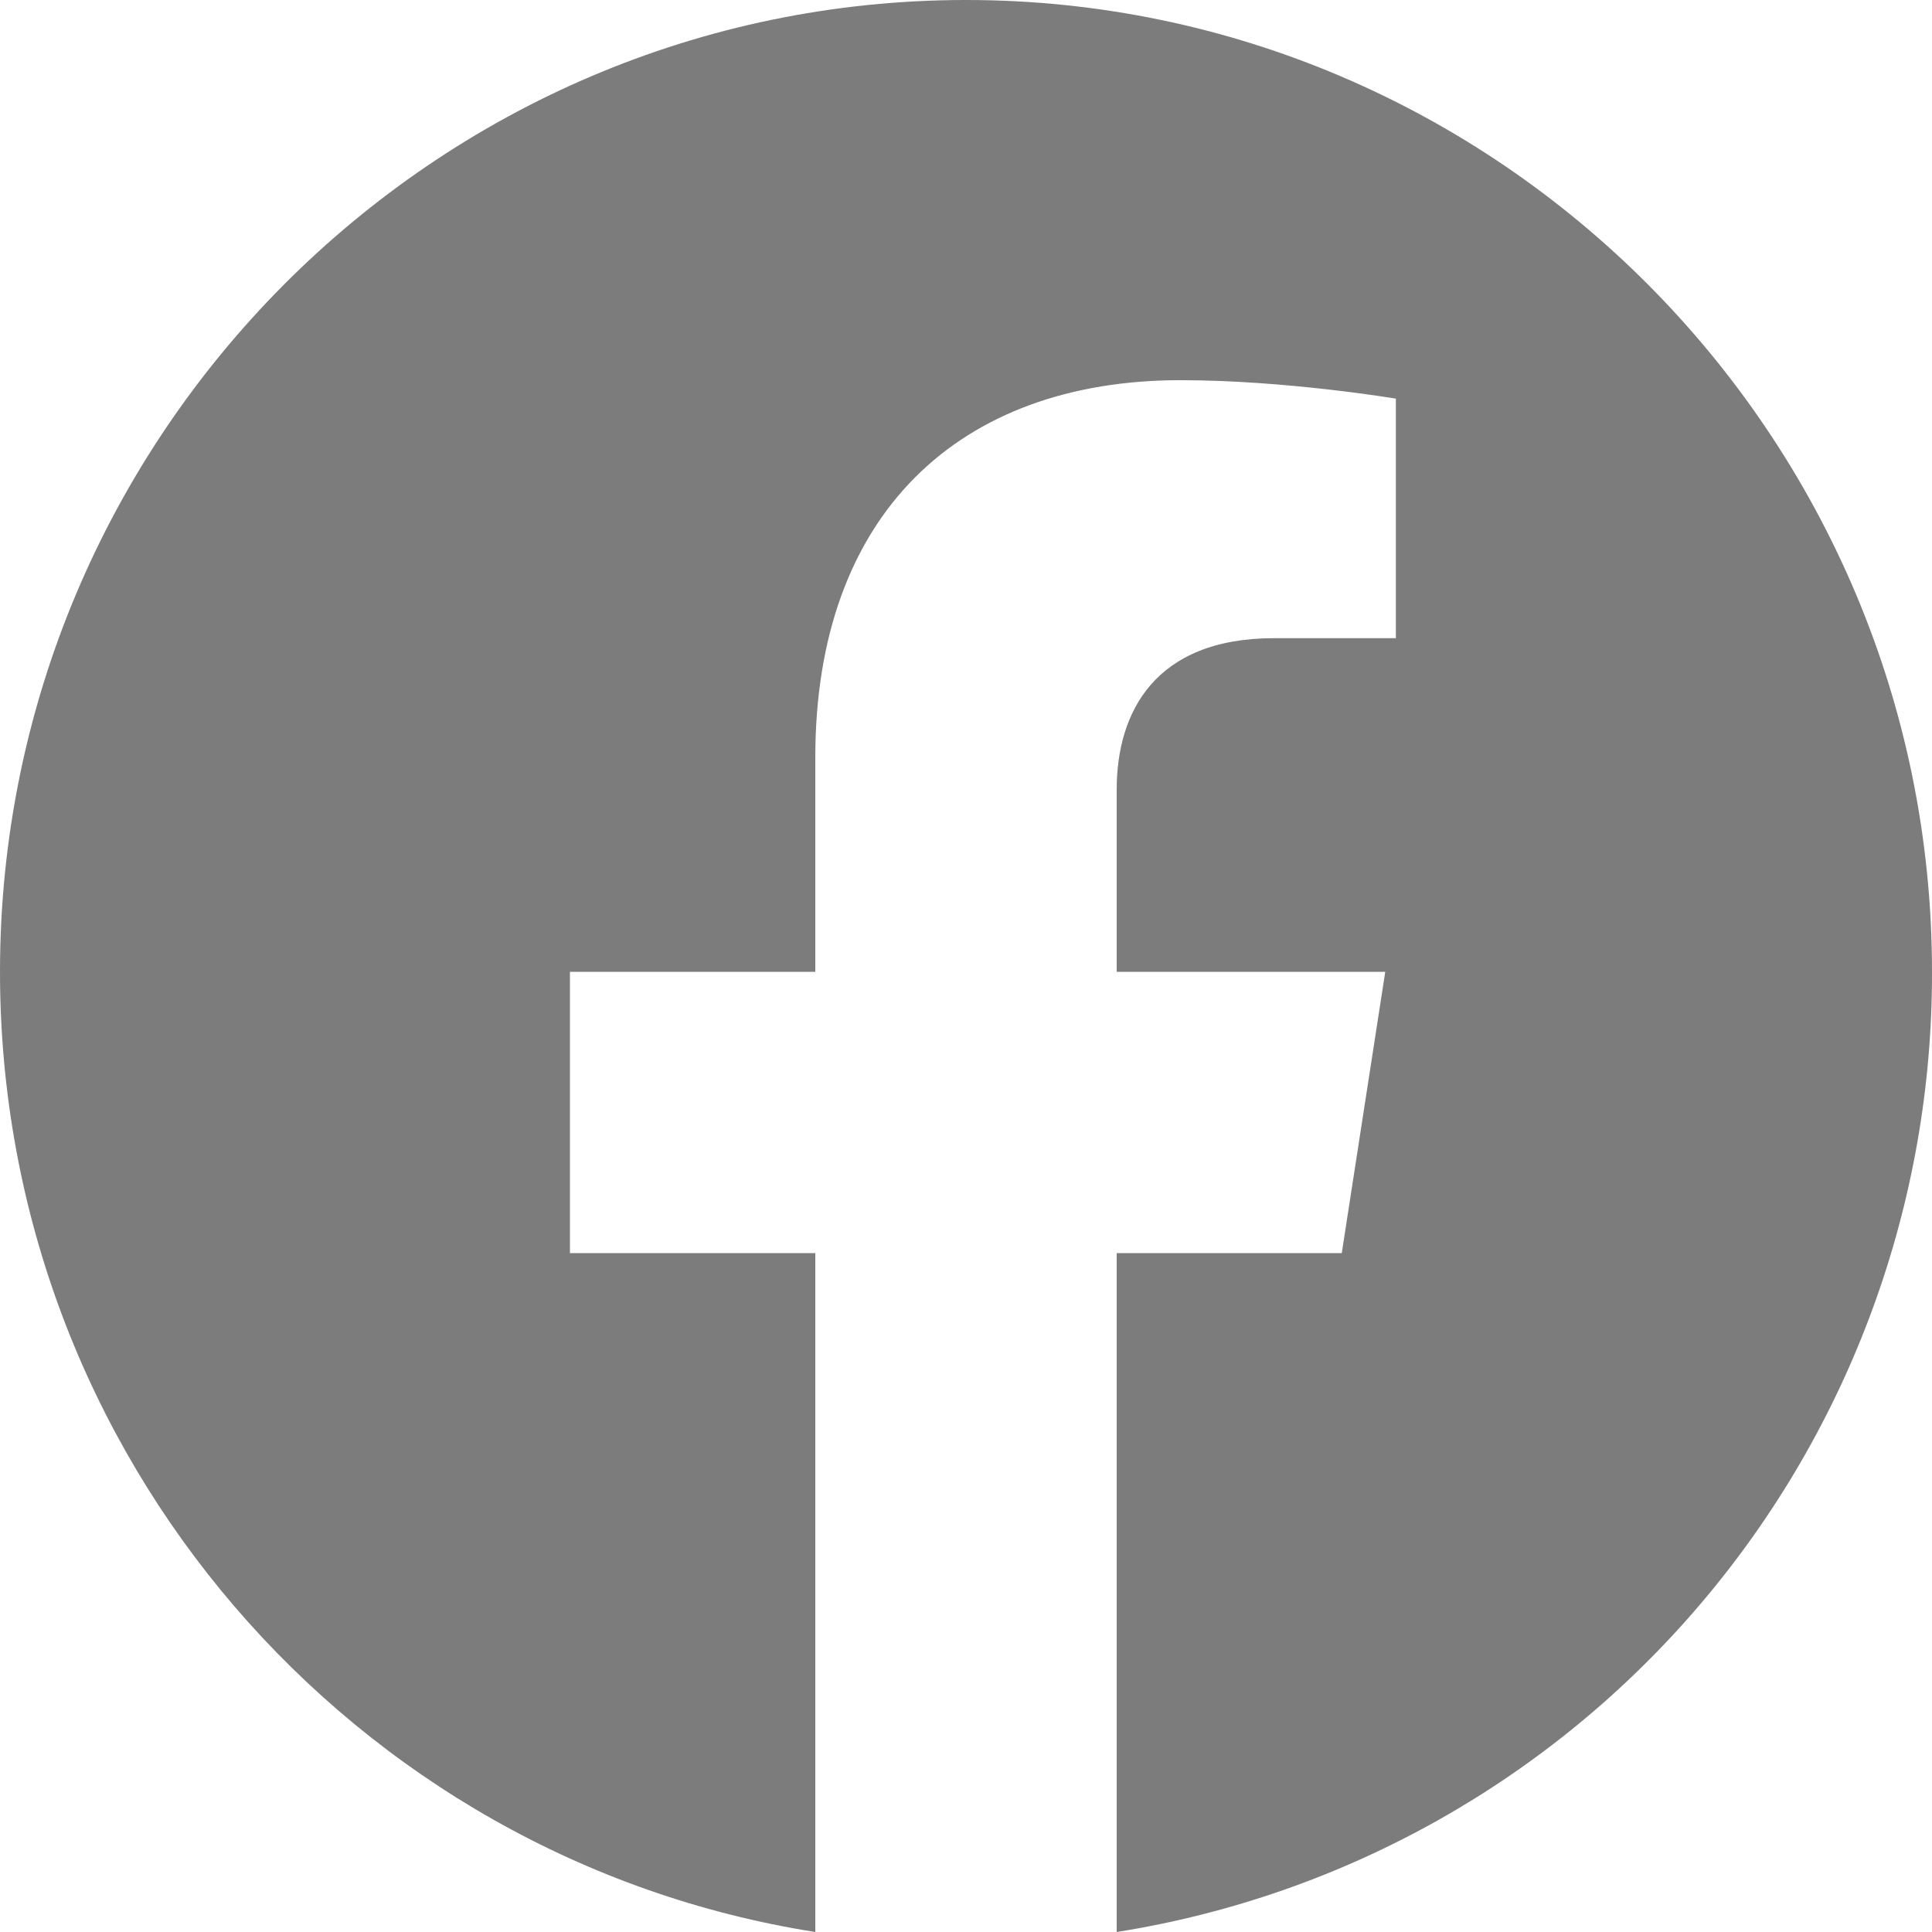
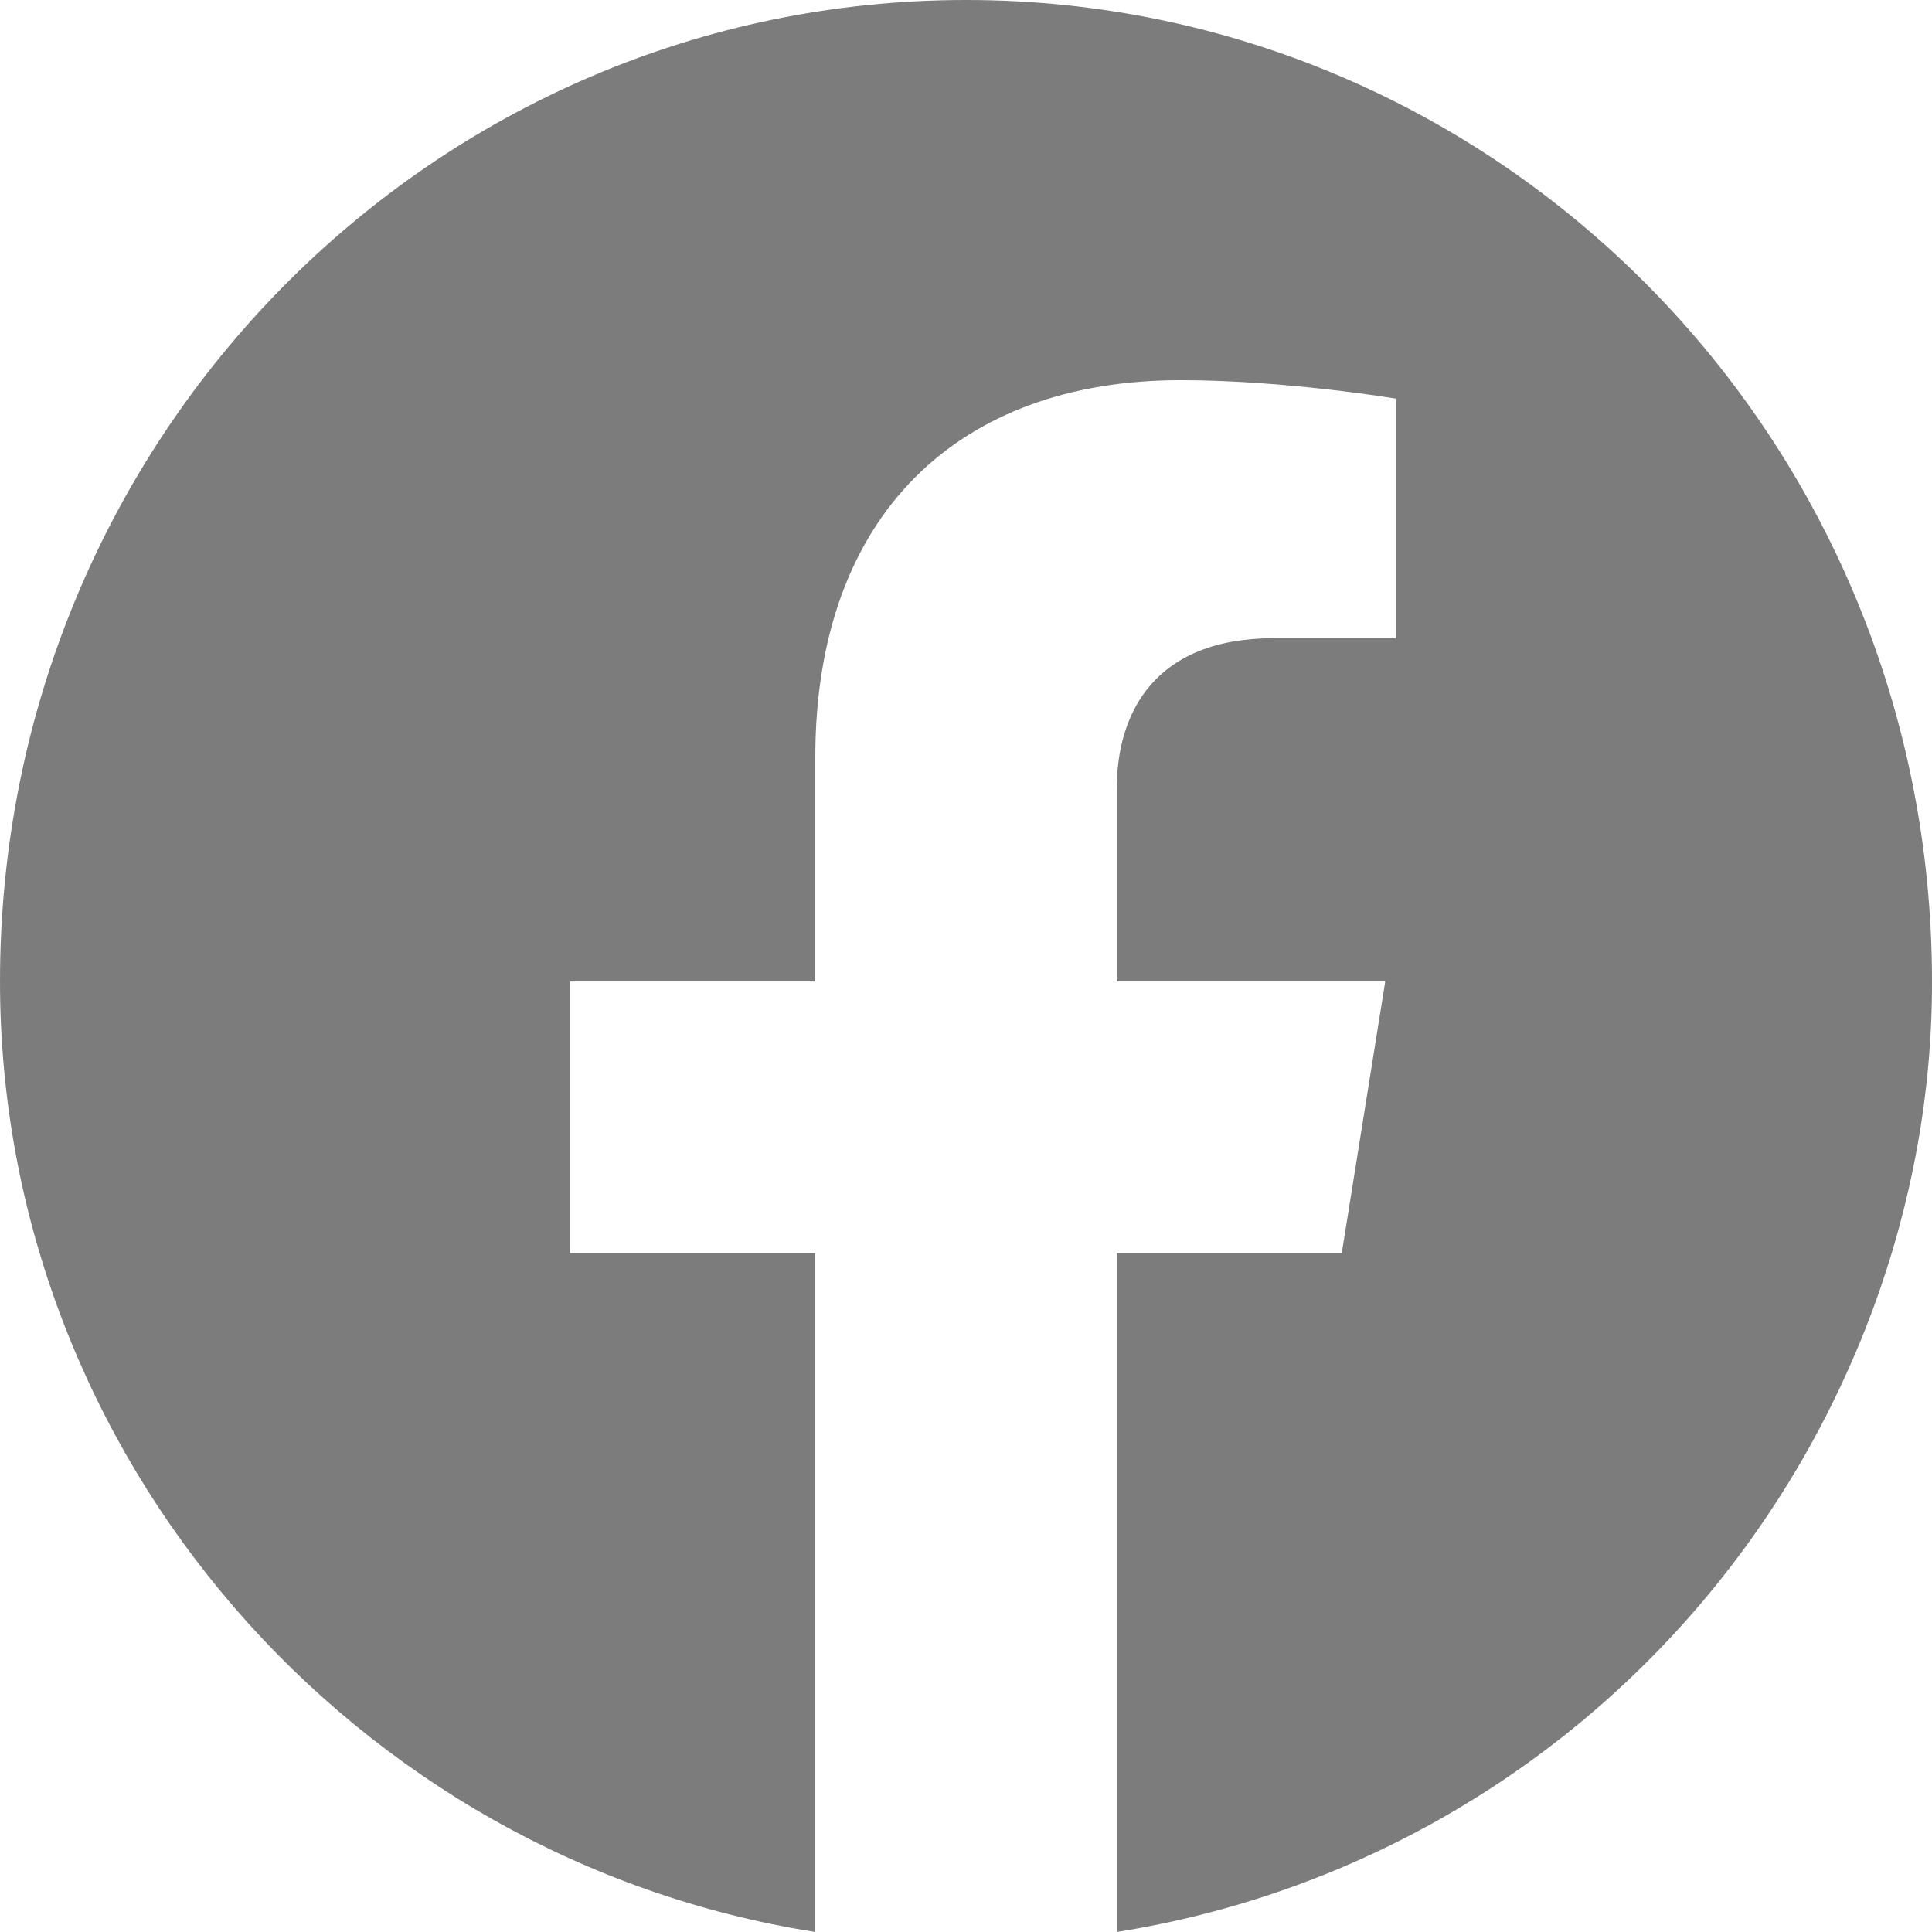
<svg xmlns="http://www.w3.org/2000/svg" width="60" height="60" viewBox="0 0 60 60" fill="none">
-   <path d="M30 0C13.5 0 0 13.524 0 30.181C0 45.241 10.98 57.741 25.32 60V38.916H17.7V30.181H25.32V23.524C25.32 15.964 29.79 11.807 36.66 11.807C39.93 11.807 43.35 12.38 43.35 12.38V19.819H39.57C35.85 19.819 34.68 22.139 34.68 24.518V30.181H43.02L41.67 38.916H34.68V60C41.749 58.879 48.187 55.258 52.83 49.789C57.473 44.321 60.016 37.366 60 30.181C60 13.524 46.5 0 30 0Z" fill="#7C7C7C" />
+   <path d="M30 0C13.5 0 0 13.524 0 30.481C0 45.241 10.98 57.741 25.32 60V38.916H17.7V30.481H25.32V23.524C25.32 15.964 29.79 11.807 36.66 11.807C39.93 11.807 43.35 12.38 43.35 12.38V19.819H39.57C35.85 19.819 34.68 22.139 34.68 24.518V30.481H43.02L41.67 38.916H34.68V60C41.749 58.879 48.187 55.258 52.83 49.789C57.473 44.321 60.016 37.366 60 30.481C60 13.524 46.5 0 30 0Z" fill="#7C7C7C" />
</svg>
